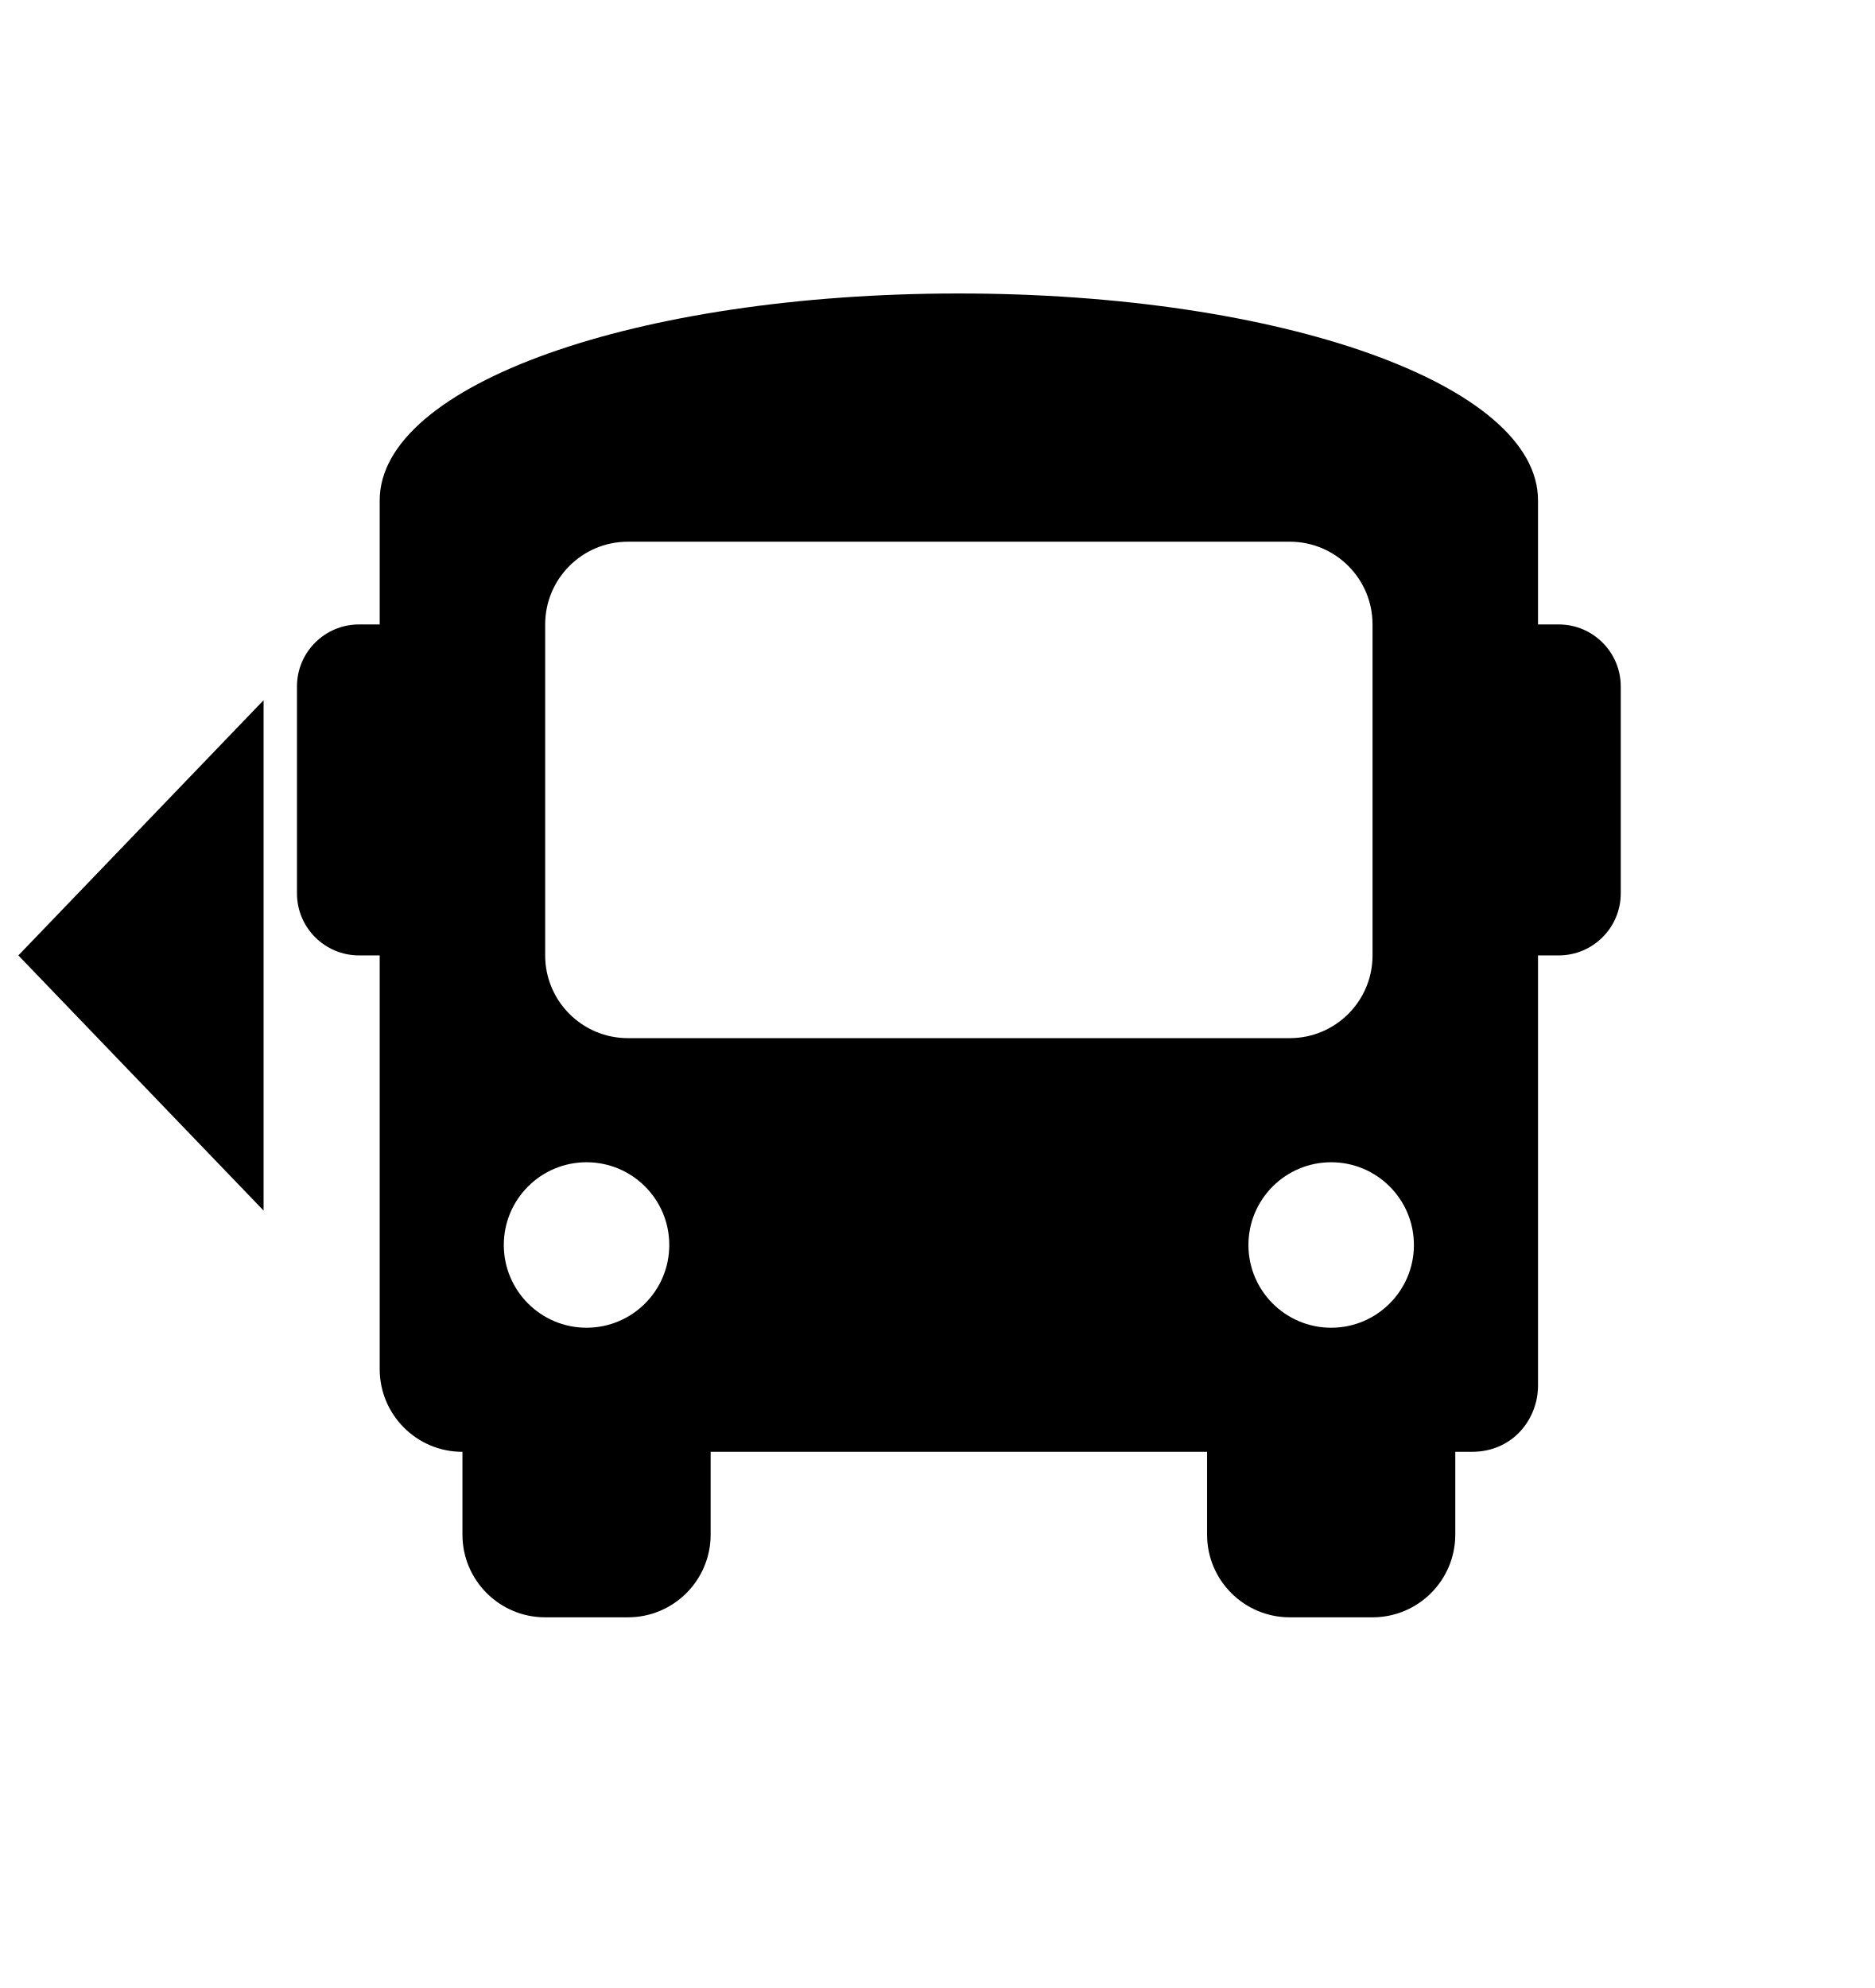
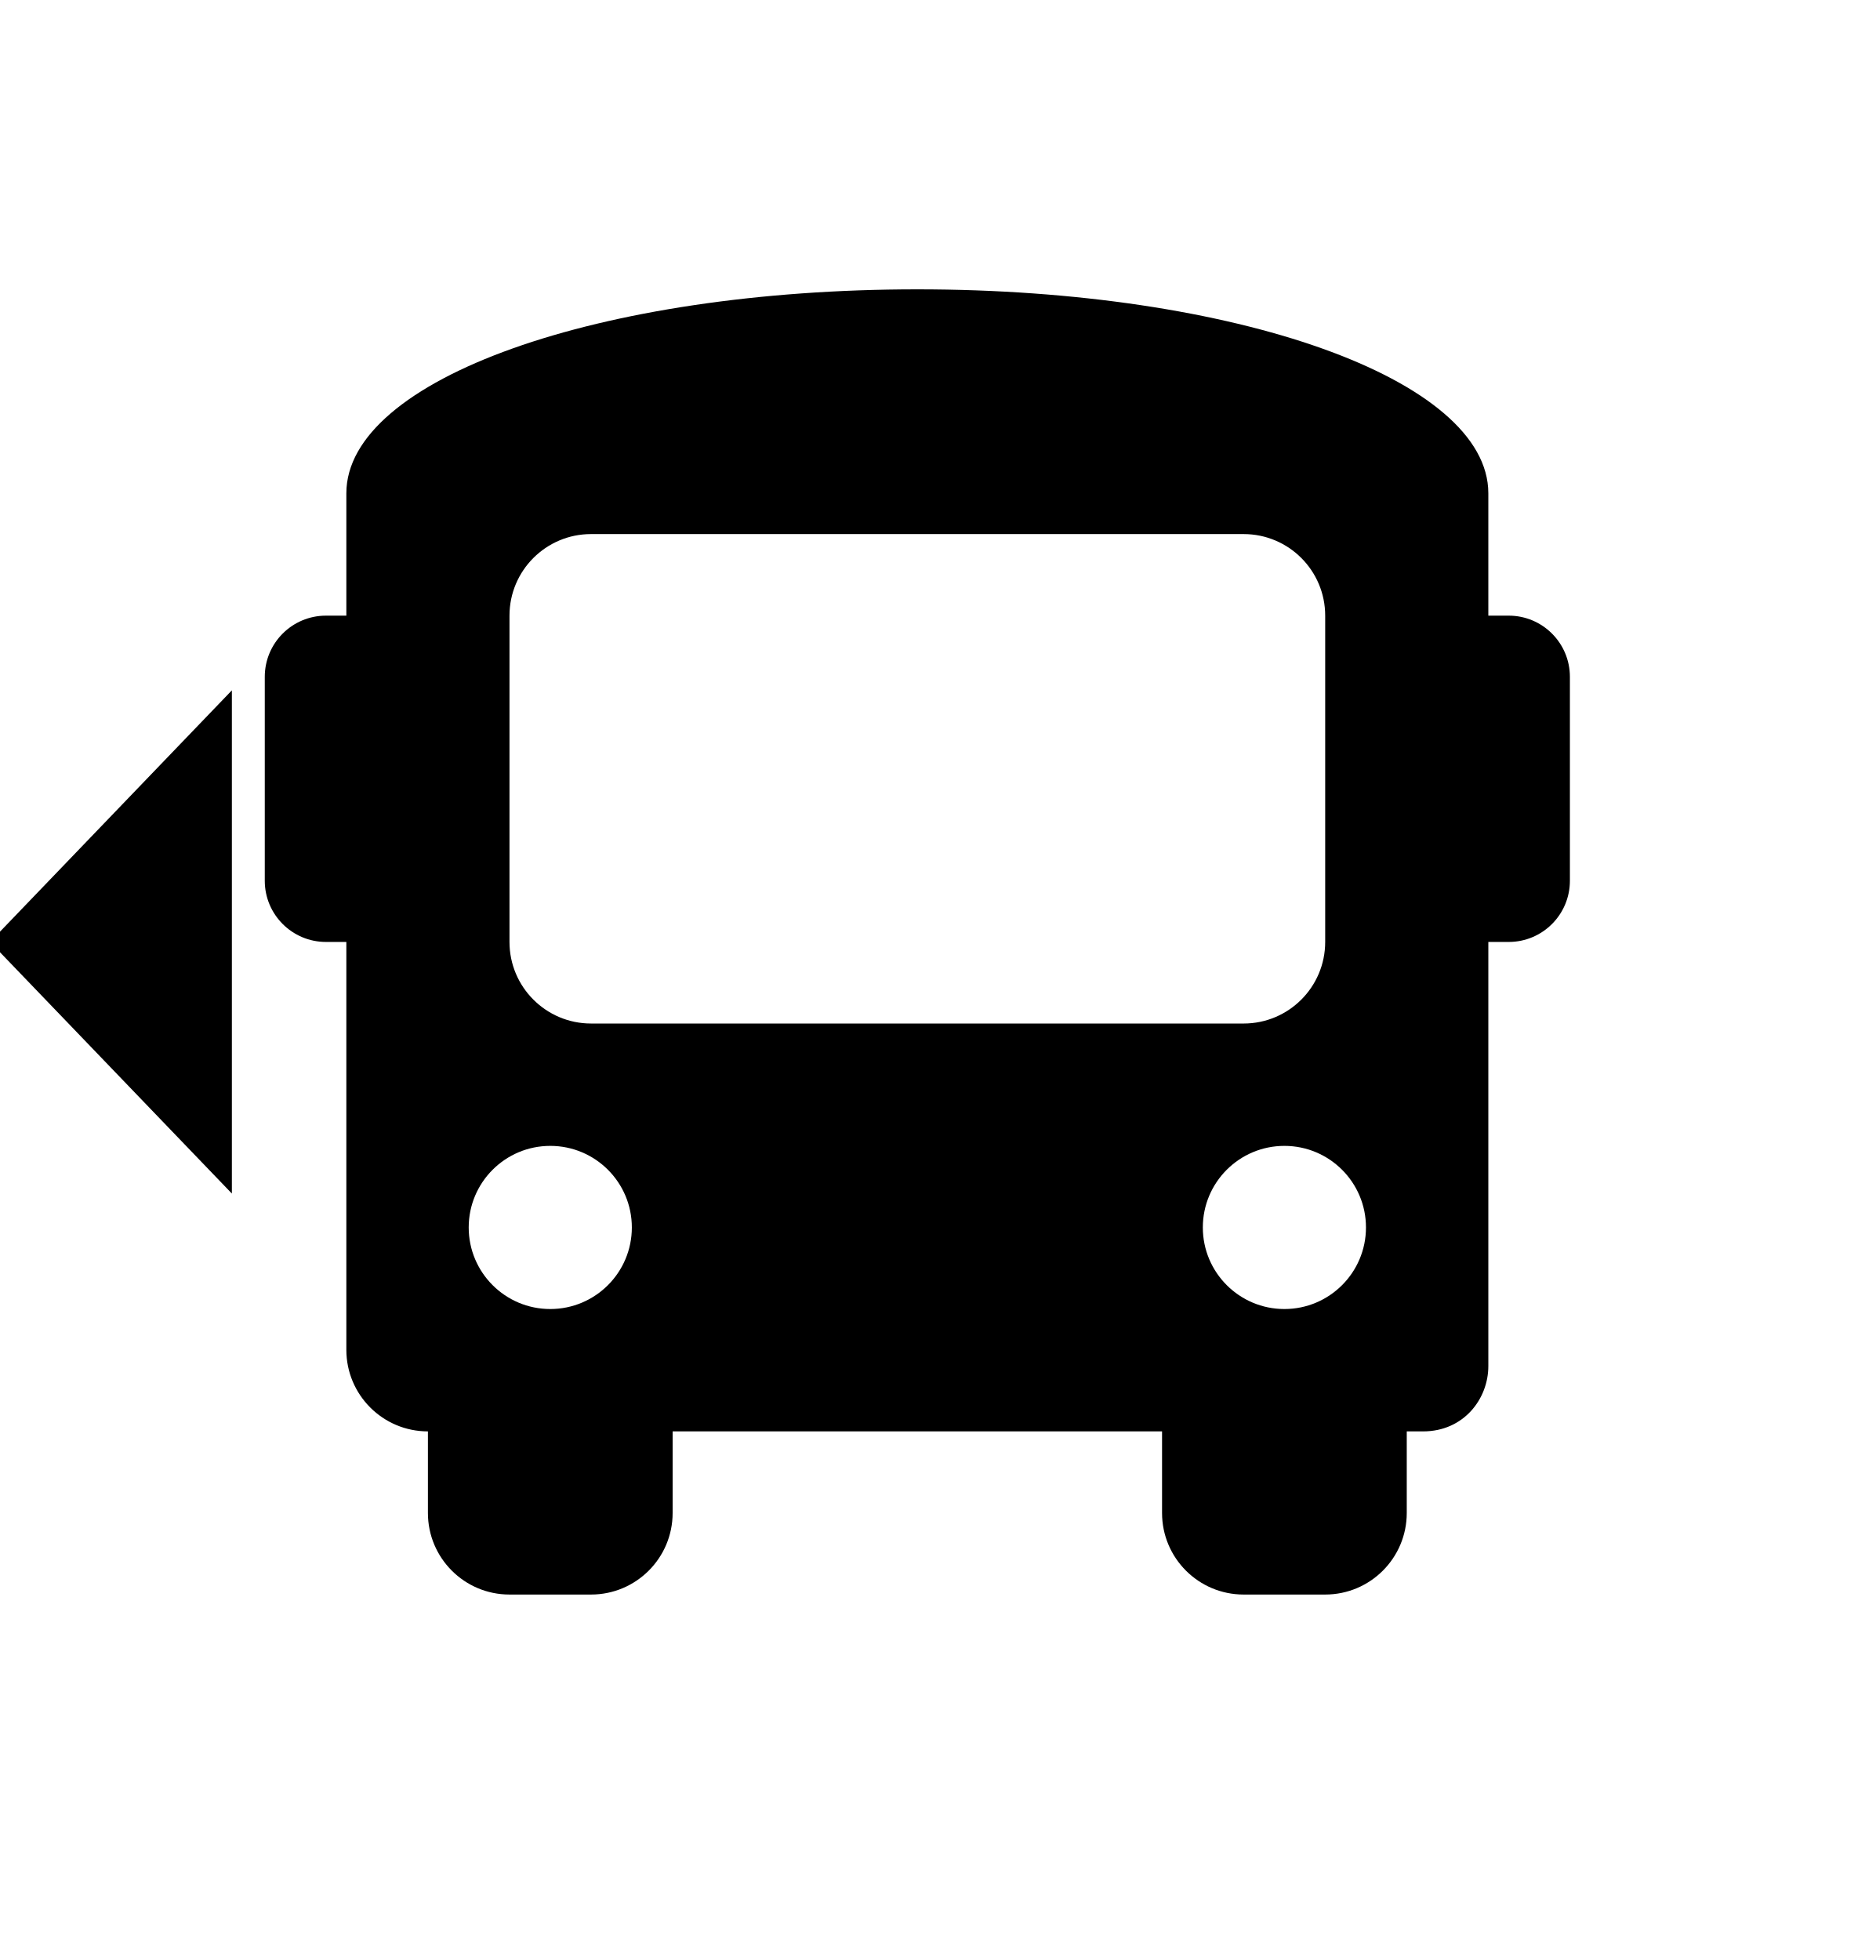
- <svg xmlns="http://www.w3.org/2000/svg" aria-hidden="true" focusable="false" data-prefix="fas" data-icon="bus" class="svg-inline--fa fa-bus fa-w-16" role="img" viewBox="-40 0 660 700">
+ <svg xmlns="http://www.w3.org/2000/svg" aria-hidden="true" focusable="false" data-prefix="fas" data-icon="bus" class="svg-inline--fa fa-bus fa-w-16" role="img" viewBox="-30 0 670 700">
  <path d="M508.861,219.874h-7.283v-43.701c0-40.788-90.316-72.835-203.938-72.835c-113.621,0-203.936,32.047-203.936,72.835v43.701  H86.42c-12.063,0-21.851,9.778-21.851,21.85v72.835c0,12.063,9.787,21.851,21.851,21.851h7.283v145.668  c0,16.088,13.046,29.133,29.134,29.133v29.135c0,16.088,13.046,29.133,29.134,29.133h29.134c16.088,0,29.134-13.045,29.134-29.133  v-29.135h174.804v29.135c0,16.088,13.046,29.133,29.133,29.133h29.135c16.087,0,29.133-13.045,29.133-29.133v-29.135h5.827  c14.566,0,23.308-11.652,23.308-23.307V336.41h7.283c12.063,0,21.85-9.788,21.85-21.851v-72.835  C530.71,229.652,520.923,219.874,508.861,219.874z M166.538,467.51c-16.088,0-29.134-13.045-29.134-29.133  s13.046-29.133,29.134-29.133c16.087,0,29.133,13.045,29.133,29.133S182.625,467.51,166.538,467.51z M181.105,365.543  c-16.088,0-29.134-13.047-29.134-29.134V219.874c0-16.087,13.046-29.134,29.134-29.134h233.07c16.087,0,29.135,13.047,29.135,29.134  V336.41c0,16.087-13.048,29.134-29.135,29.134H181.105z M428.741,467.51c-16.087,0-29.133-13.045-29.133-29.133  s13.046-29.133,29.133-29.133s29.135,13.045,29.135,29.133S444.828,467.51,428.741,467.51z" />
  <g>
    <polygon points="52.817,426.267 -33.536,336.413 52.817,246.55  " />
  </g>
</svg>
